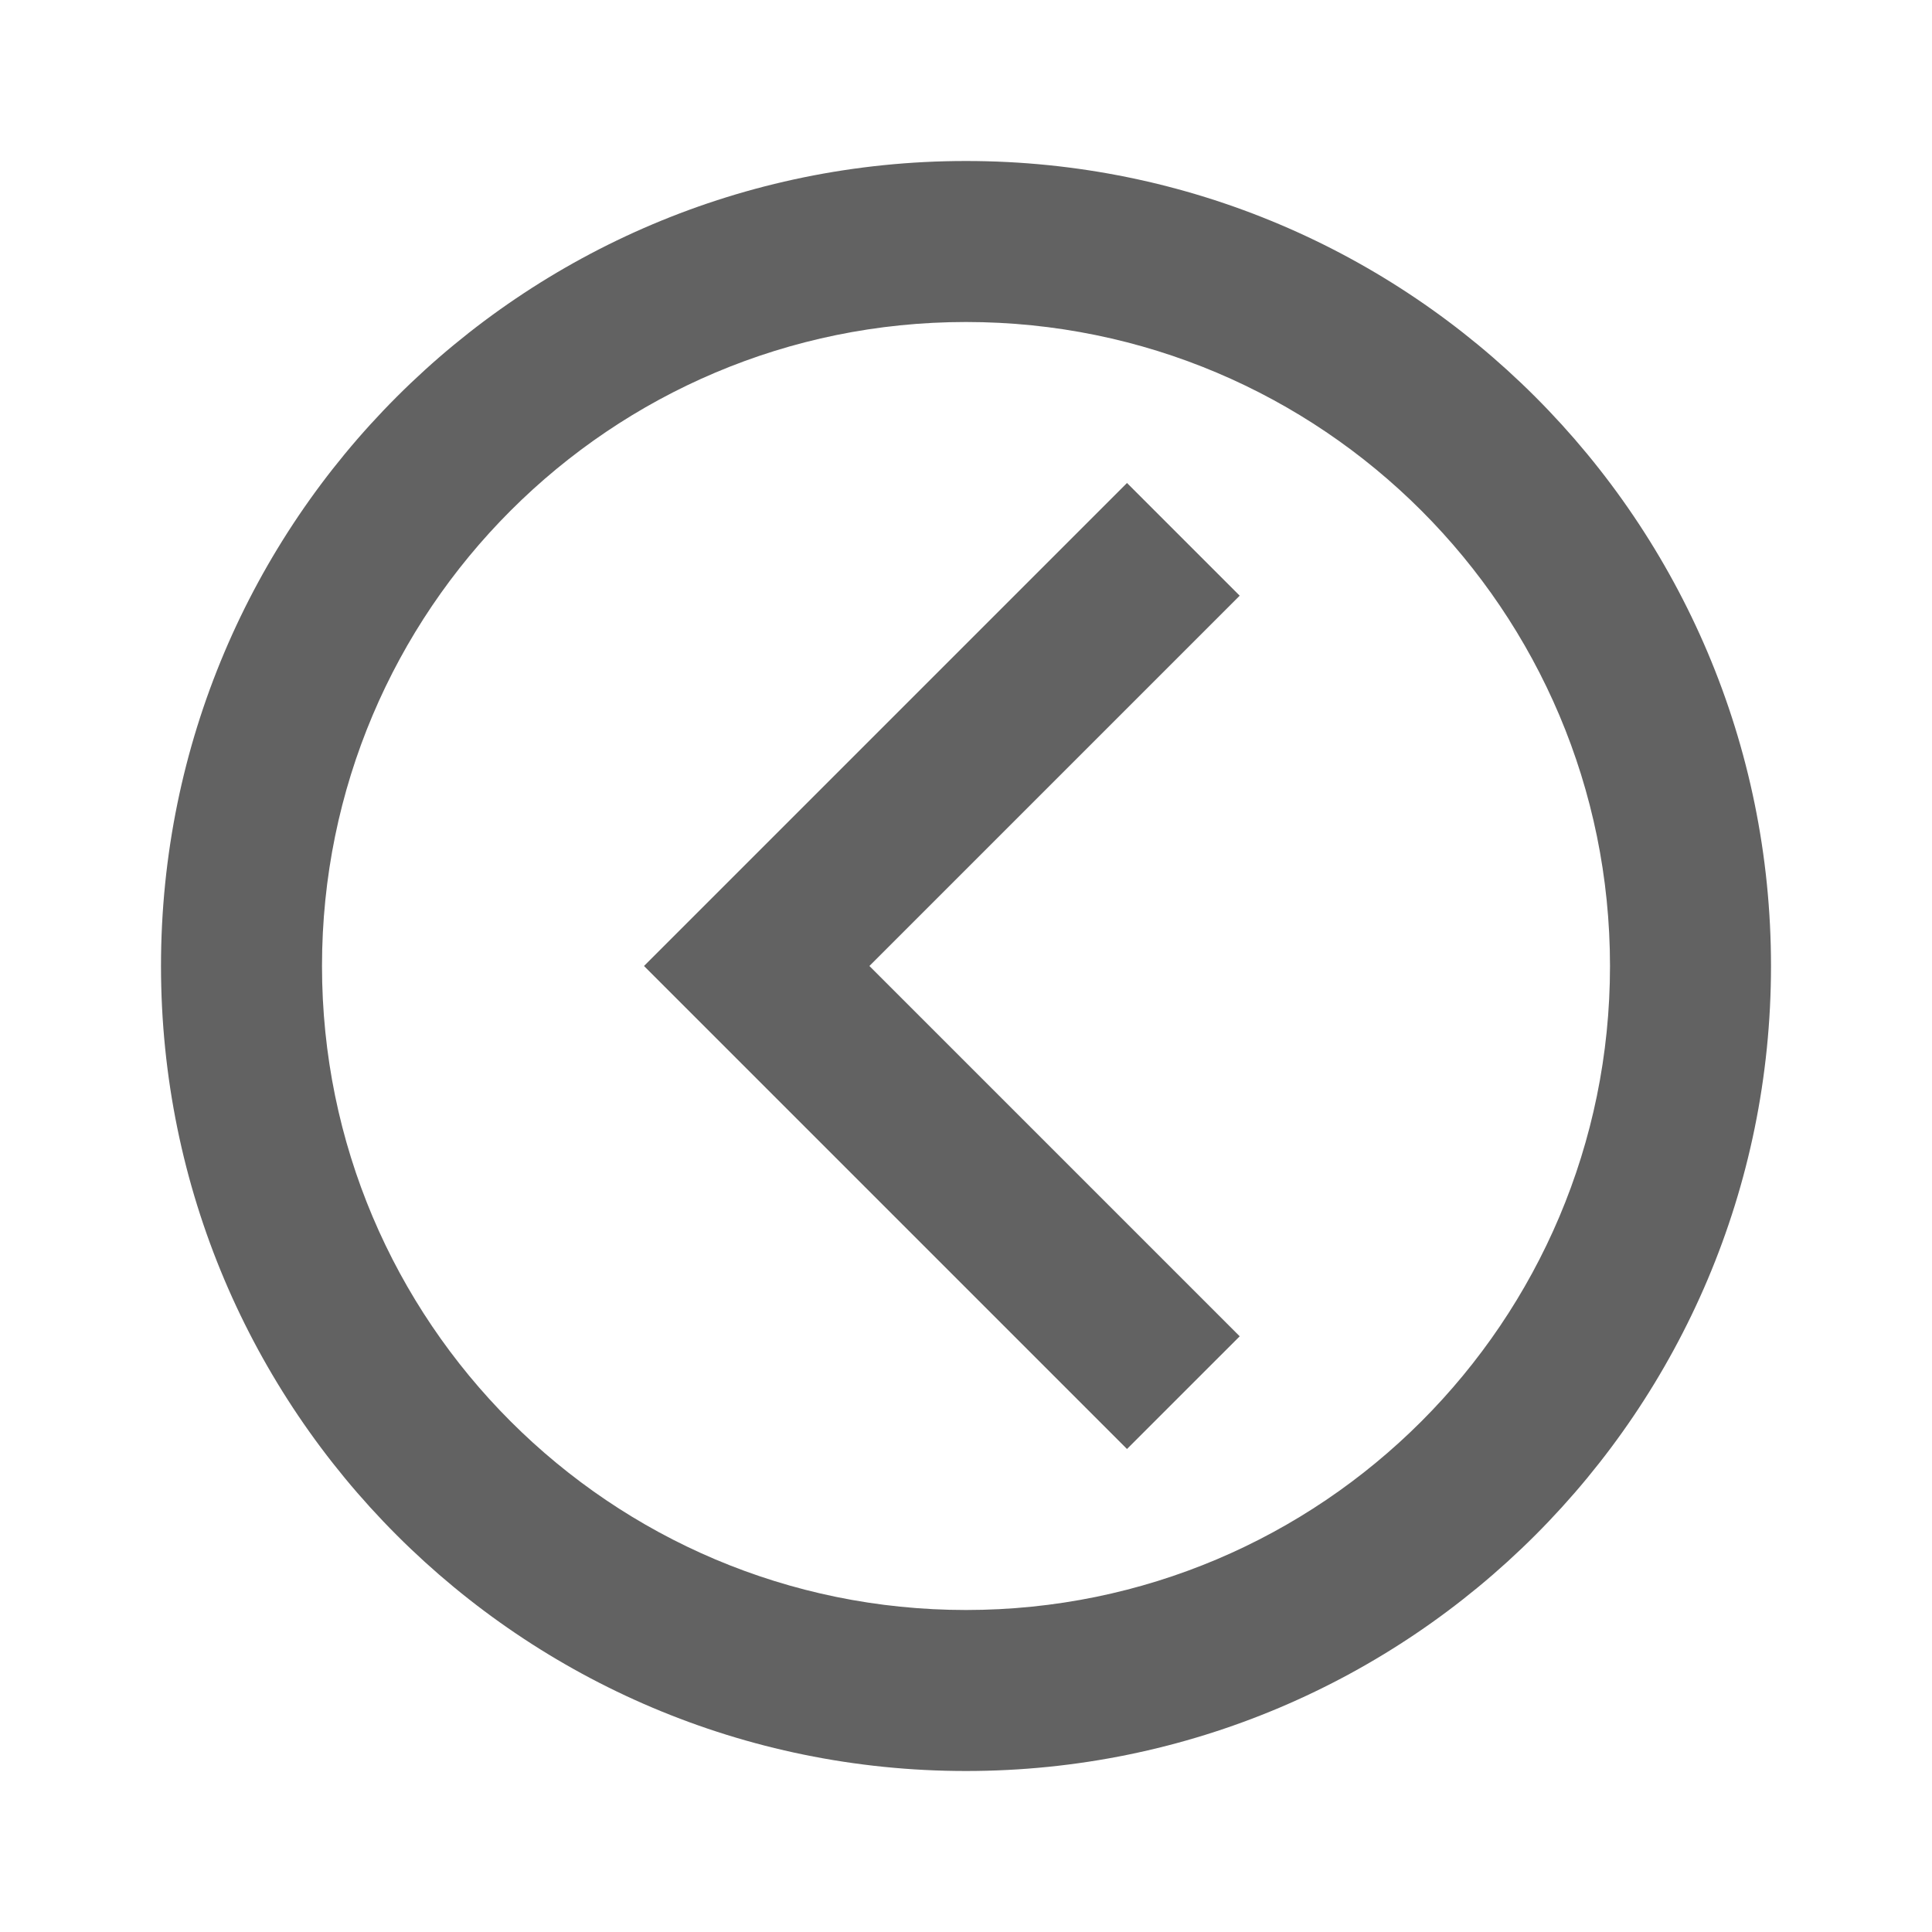
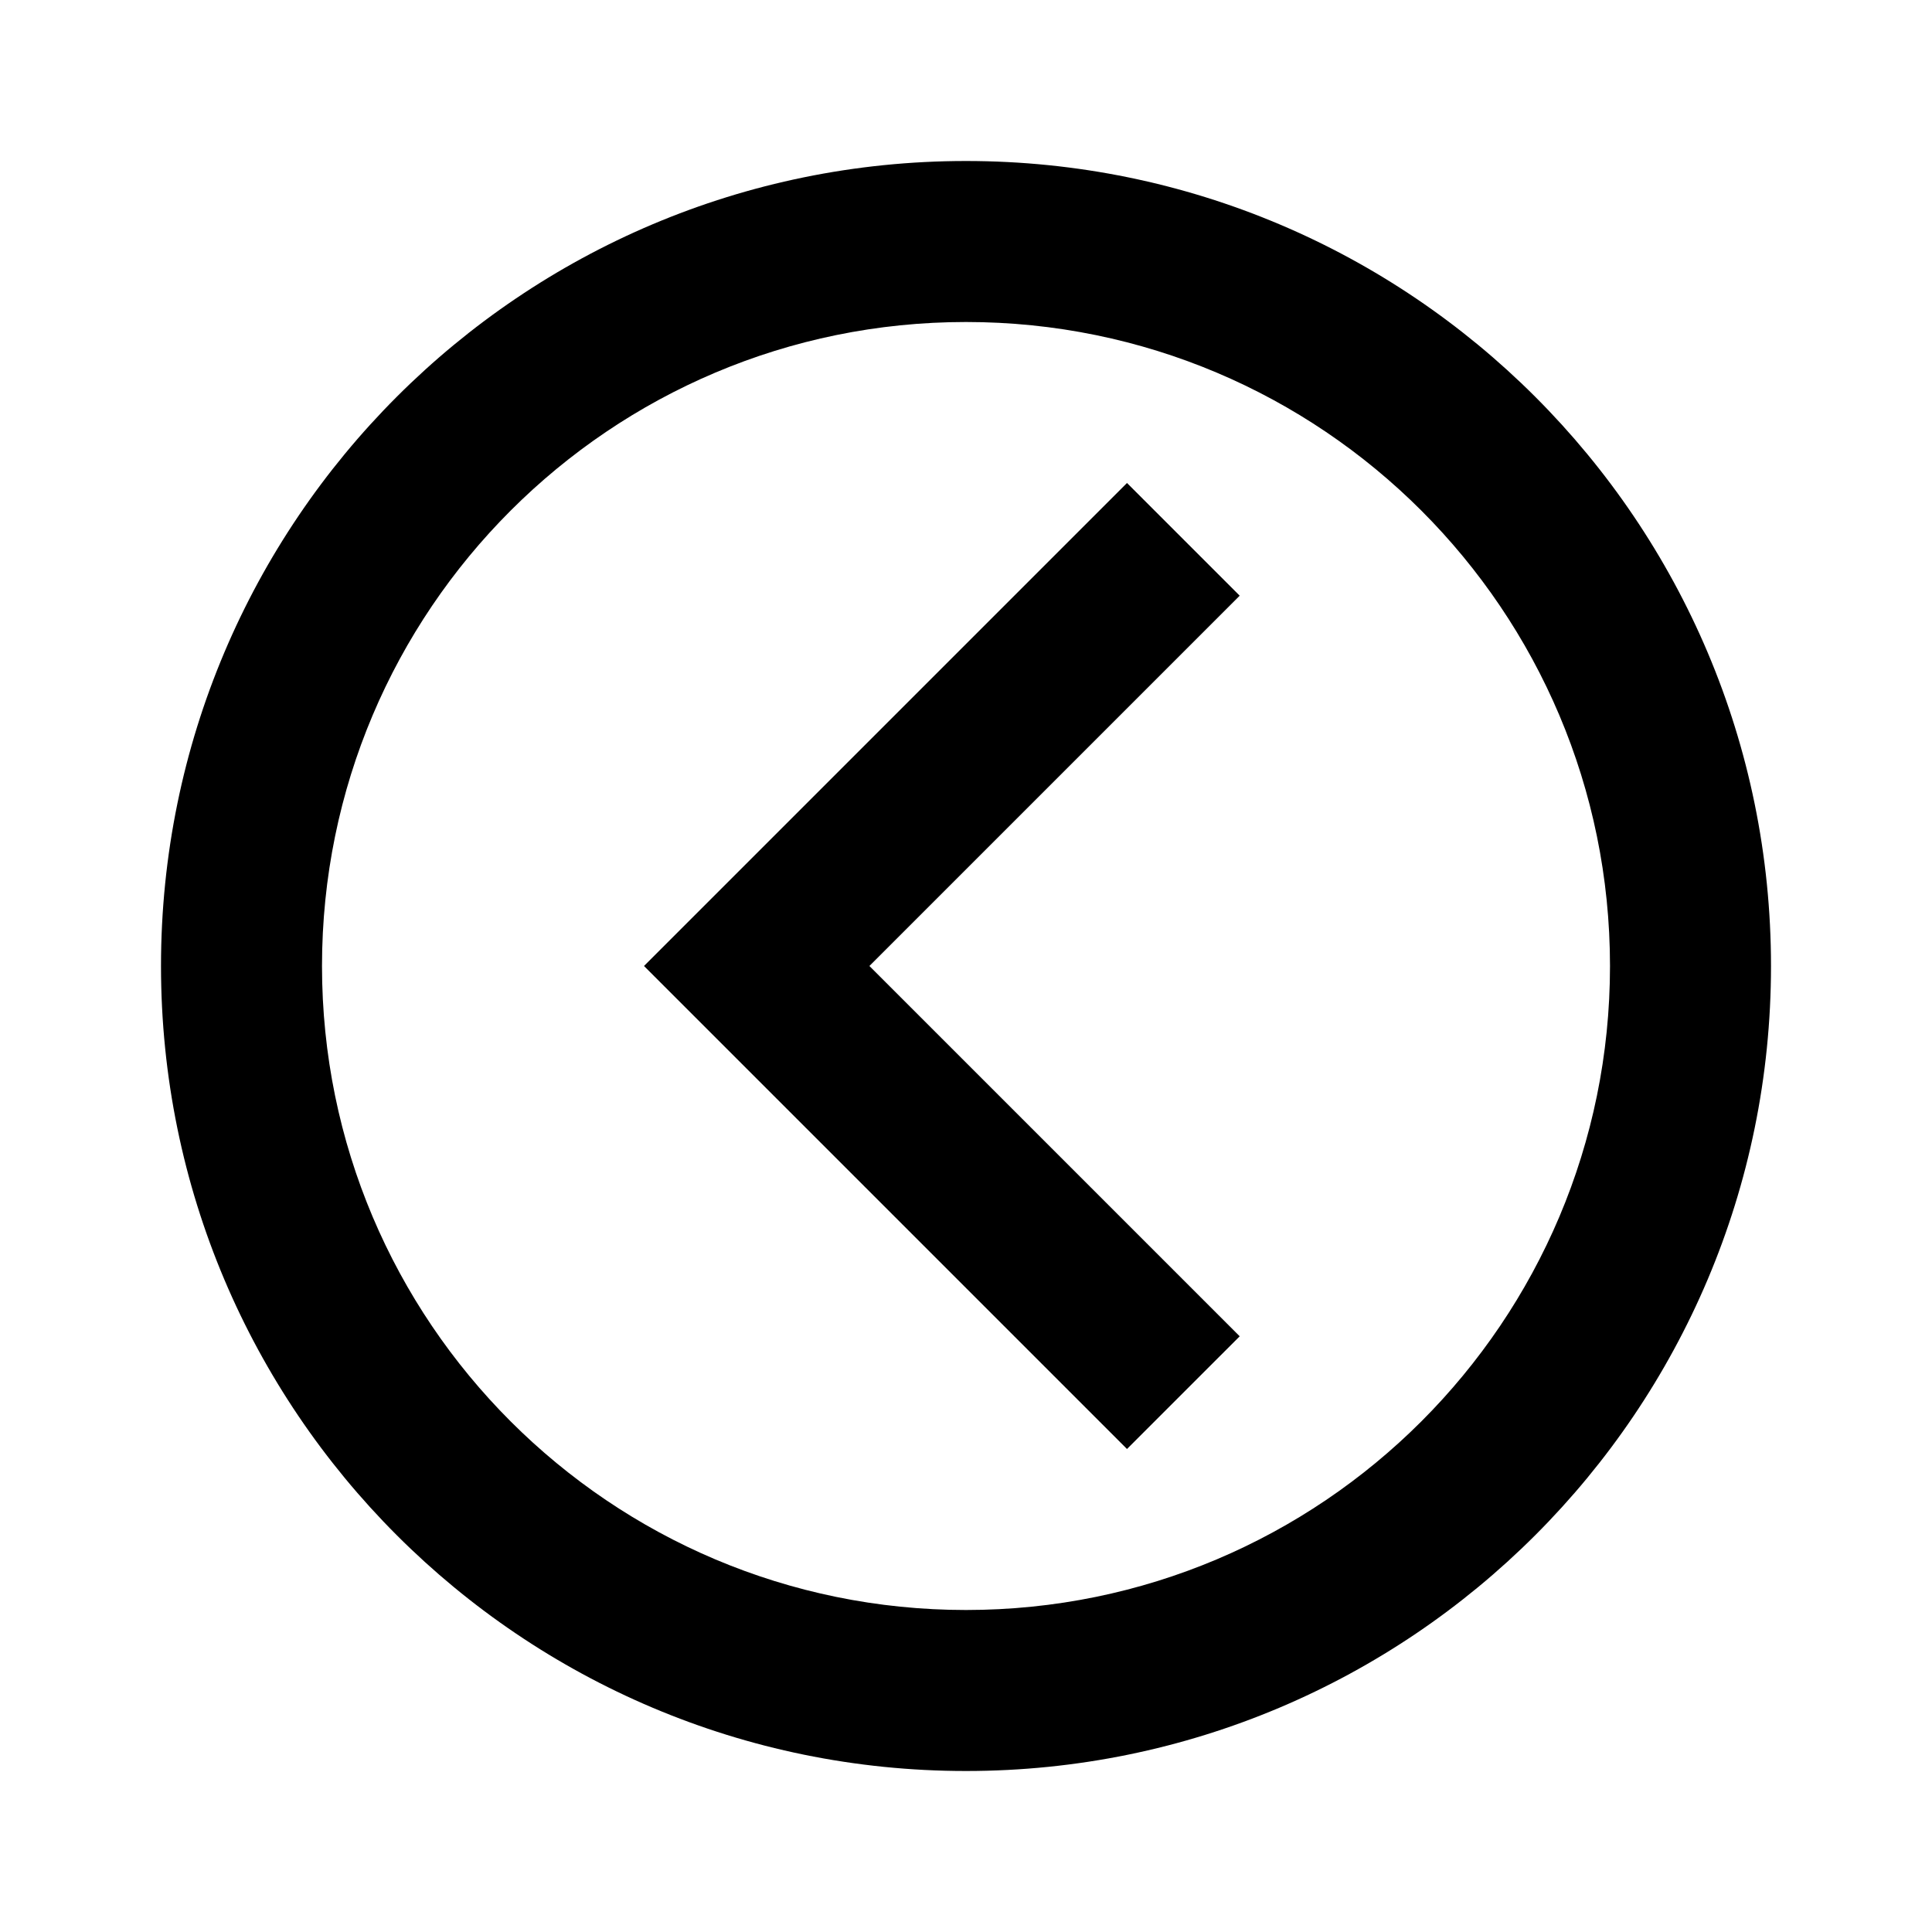
<svg xmlns="http://www.w3.org/2000/svg" aria-hidden="true" focusable="false" width="1em" height="1em" style="-ms-transform: rotate(360deg); -webkit-transform: rotate(360deg); transform: rotate(360deg);" preserveAspectRatio="xMidYMid meet" viewBox="0 0 24 24">
-   <path d="M22 12a10 10 0 0 1-10 10A10 10 0 0 1 2 12A10 10 0 0 1 12 2a10 10 0 0 1 10 10m-2 0a8 8 0 0 0-8-8a8 8 0 0 0-8 8a8 8 0 0 0 8 8a8 8 0 0 0 8-8m-4.6 4.6L10.8 12l4.6-4.6L14 6l-6 6l6 6l1.4-1.4z" fill="#626262" />
+   <path d="M22 12a10 10 0 0 1-10 10A10 10 0 0 1 2 12A10 10 0 0 1 12 2a10 10 0 0 1 10 10m-2 0a8 8 0 0 0-8-8a8 8 0 0 0-8 8a8 8 0 0 0 8 8a8 8 0 0 0 8-8m-4.6 4.6L10.8 12l4.6-4.6L14 6l-6 6l6 6l1.4-1.4z" fill="currentColor" />
</svg>
